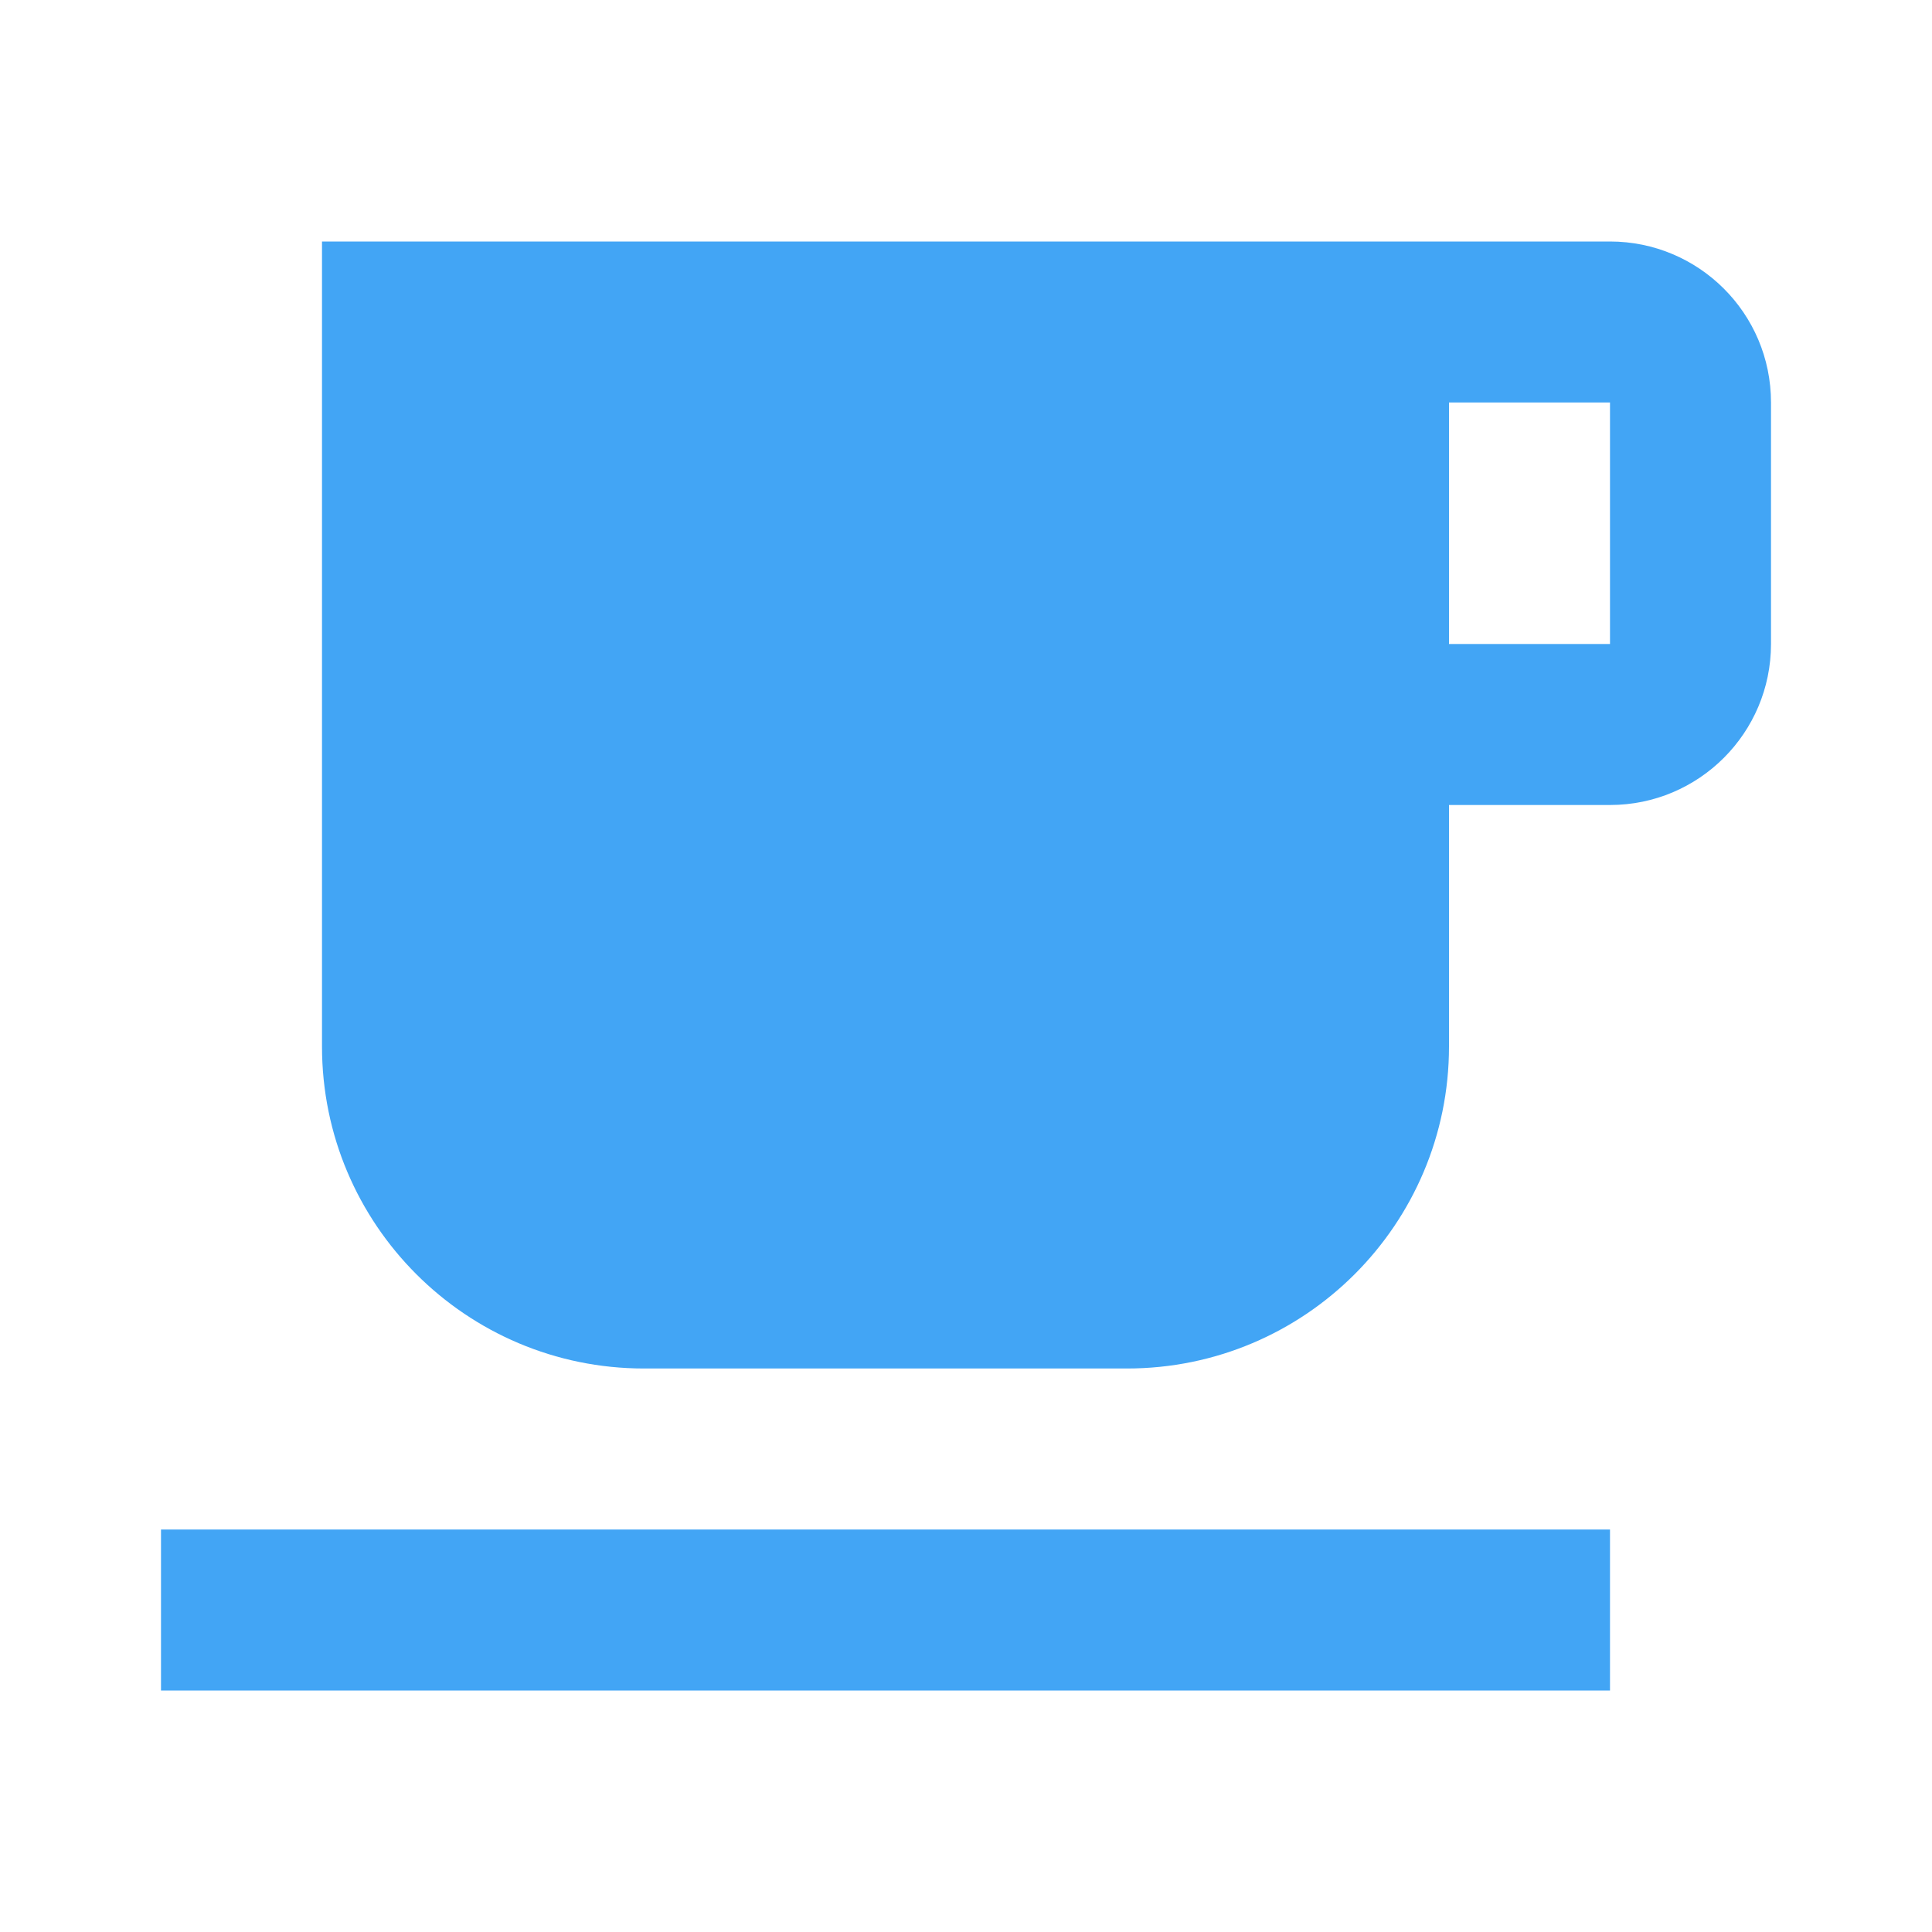
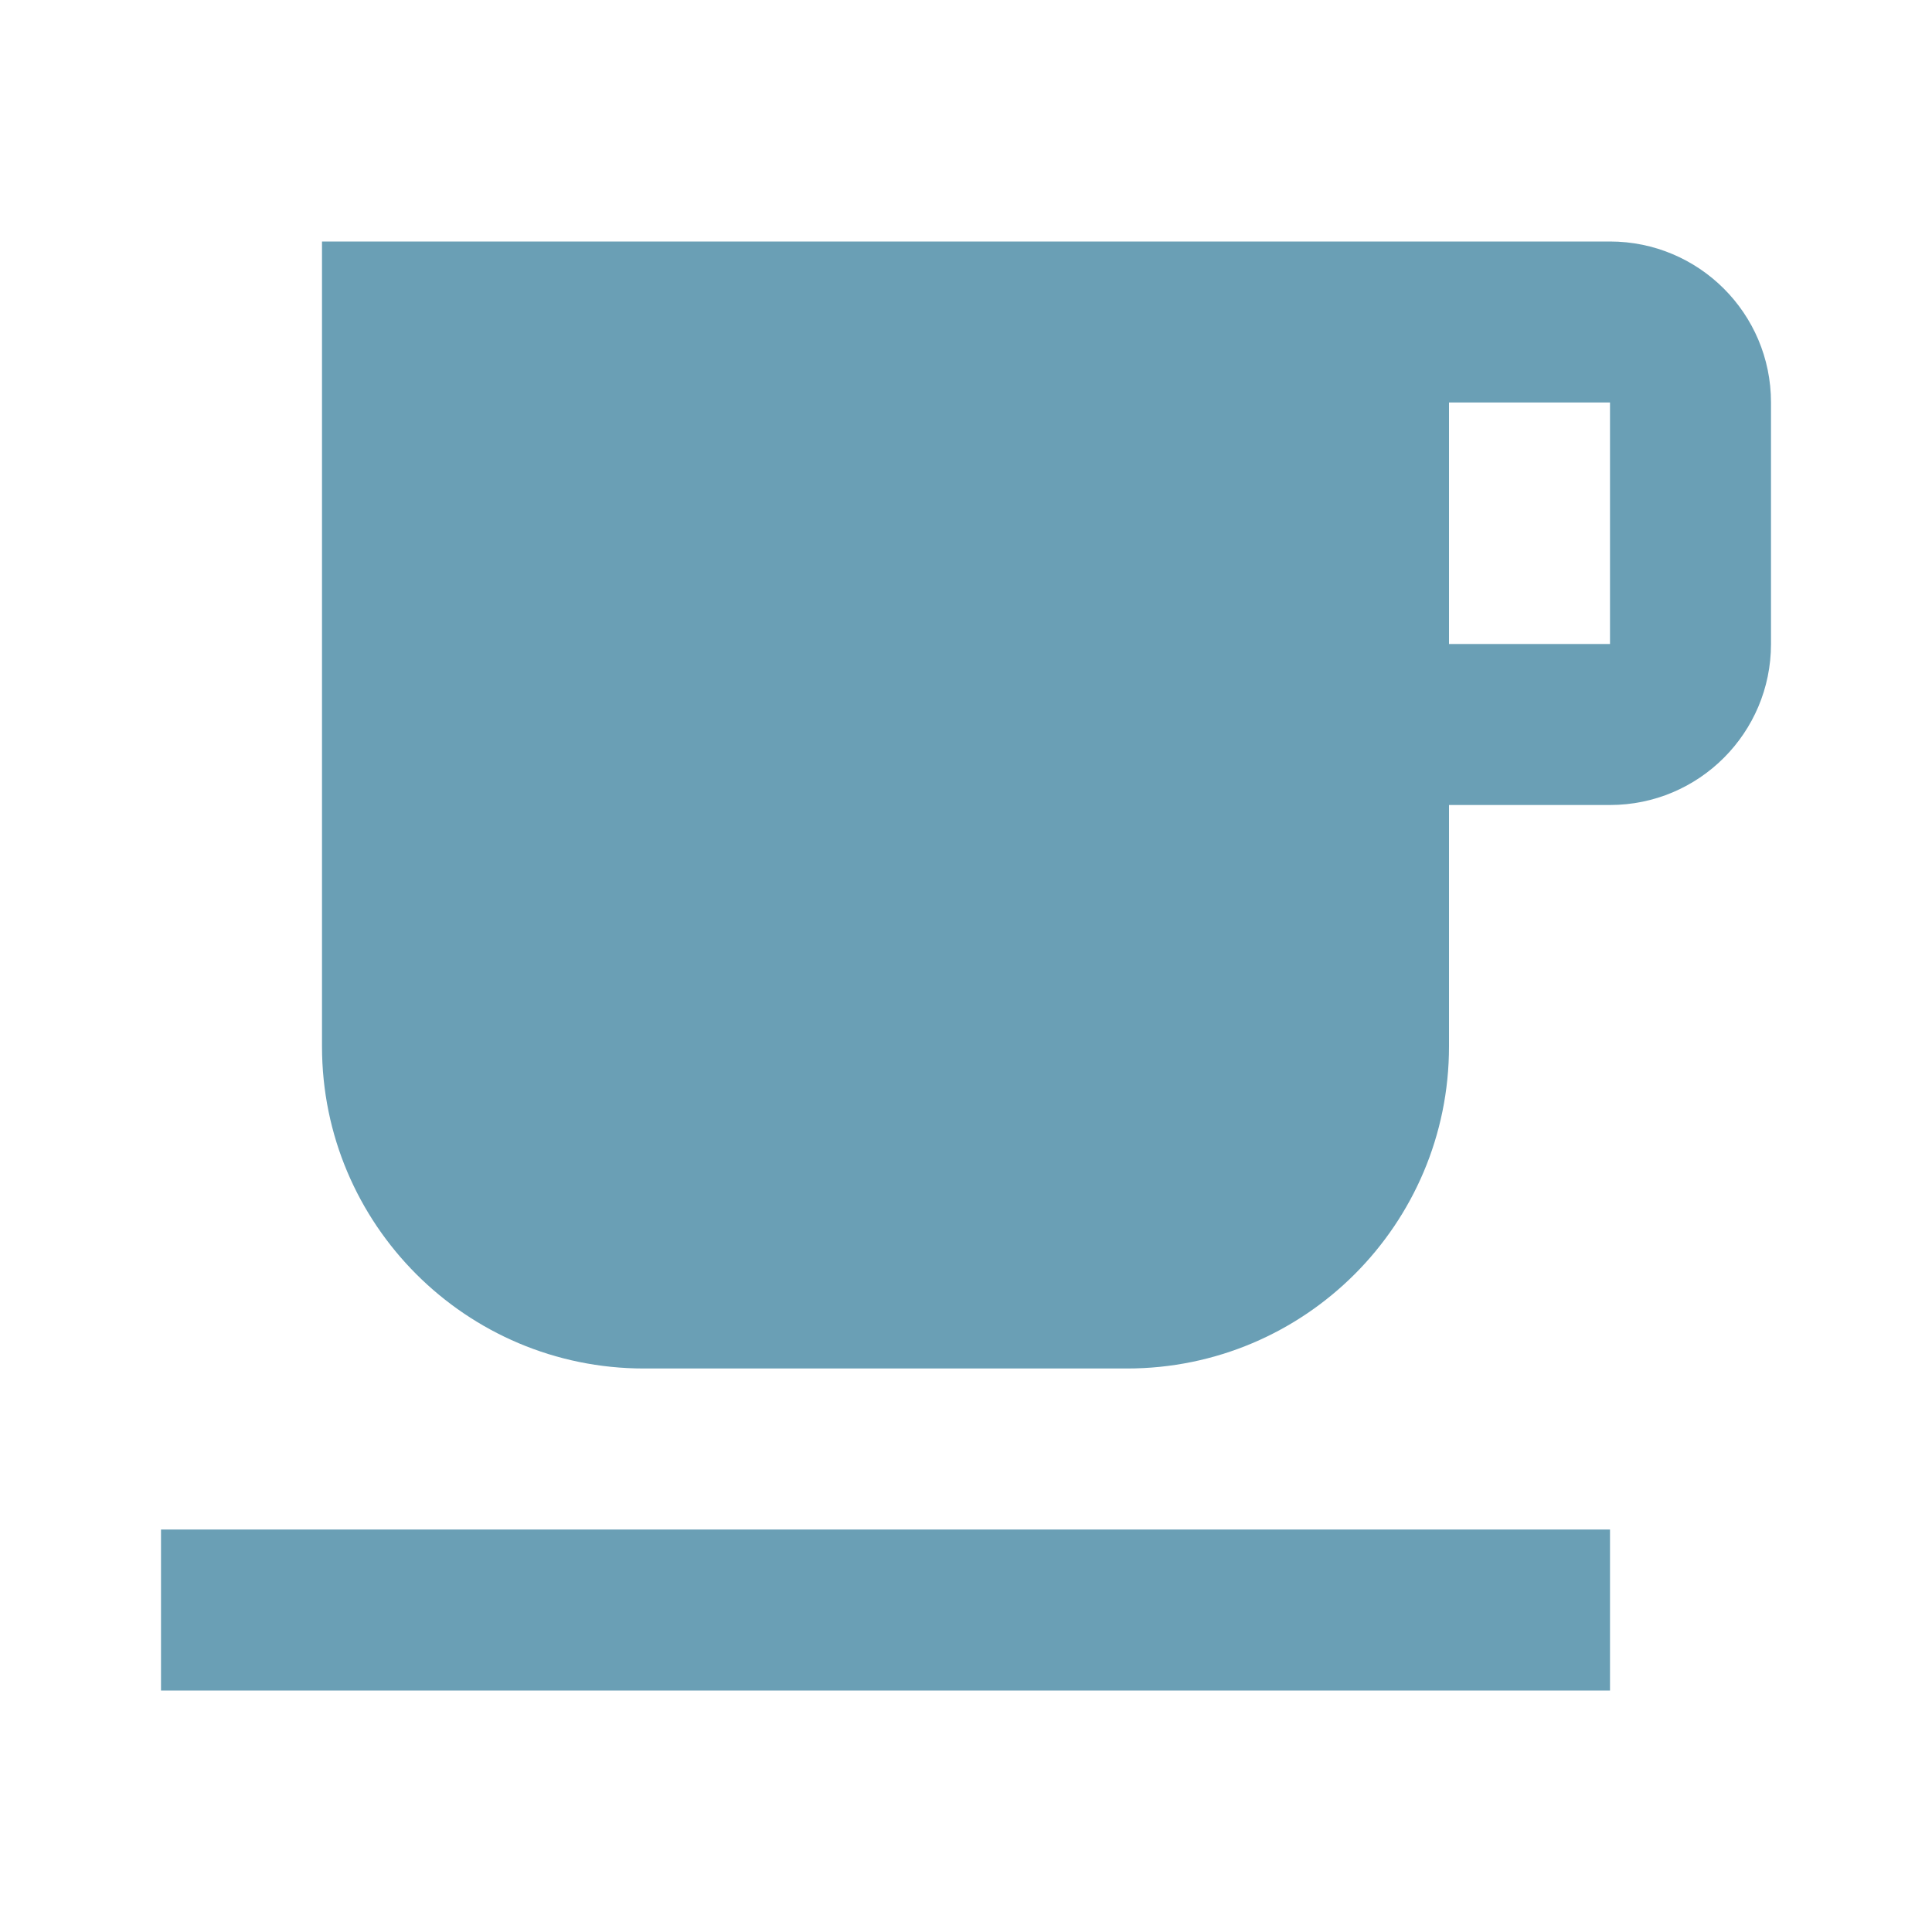
<svg xmlns="http://www.w3.org/2000/svg" version="1.1" width="24" height="24" viewBox="0 0 24 24" id="svg2">
  <defs id="defs8" />
-   <path d="M2,21H20V19H2M20,8H18V5H20M20,3H4V13A4,4 0 0,0 8,17H14A4,4 0 0,0 18,13V10H20A2,2 0 0,0 22,8V5C22,3.89 21.1,3 20,3Z" id="path4" style="fill:#42a5f5;fill-opacity:1" />
+   <path d="M2,21H20V19H2M20,8H18V5H20M20,3H4V13A4,4 0 0,0 8,17H14A4,4 0 0,0 18,13V10H20A2,2 0 0,0 22,8V5C22,3.89 21.1,3 20,3Z" id="path4" style="fill:#6A9FB5;fill-opacity:1" />
</svg>
